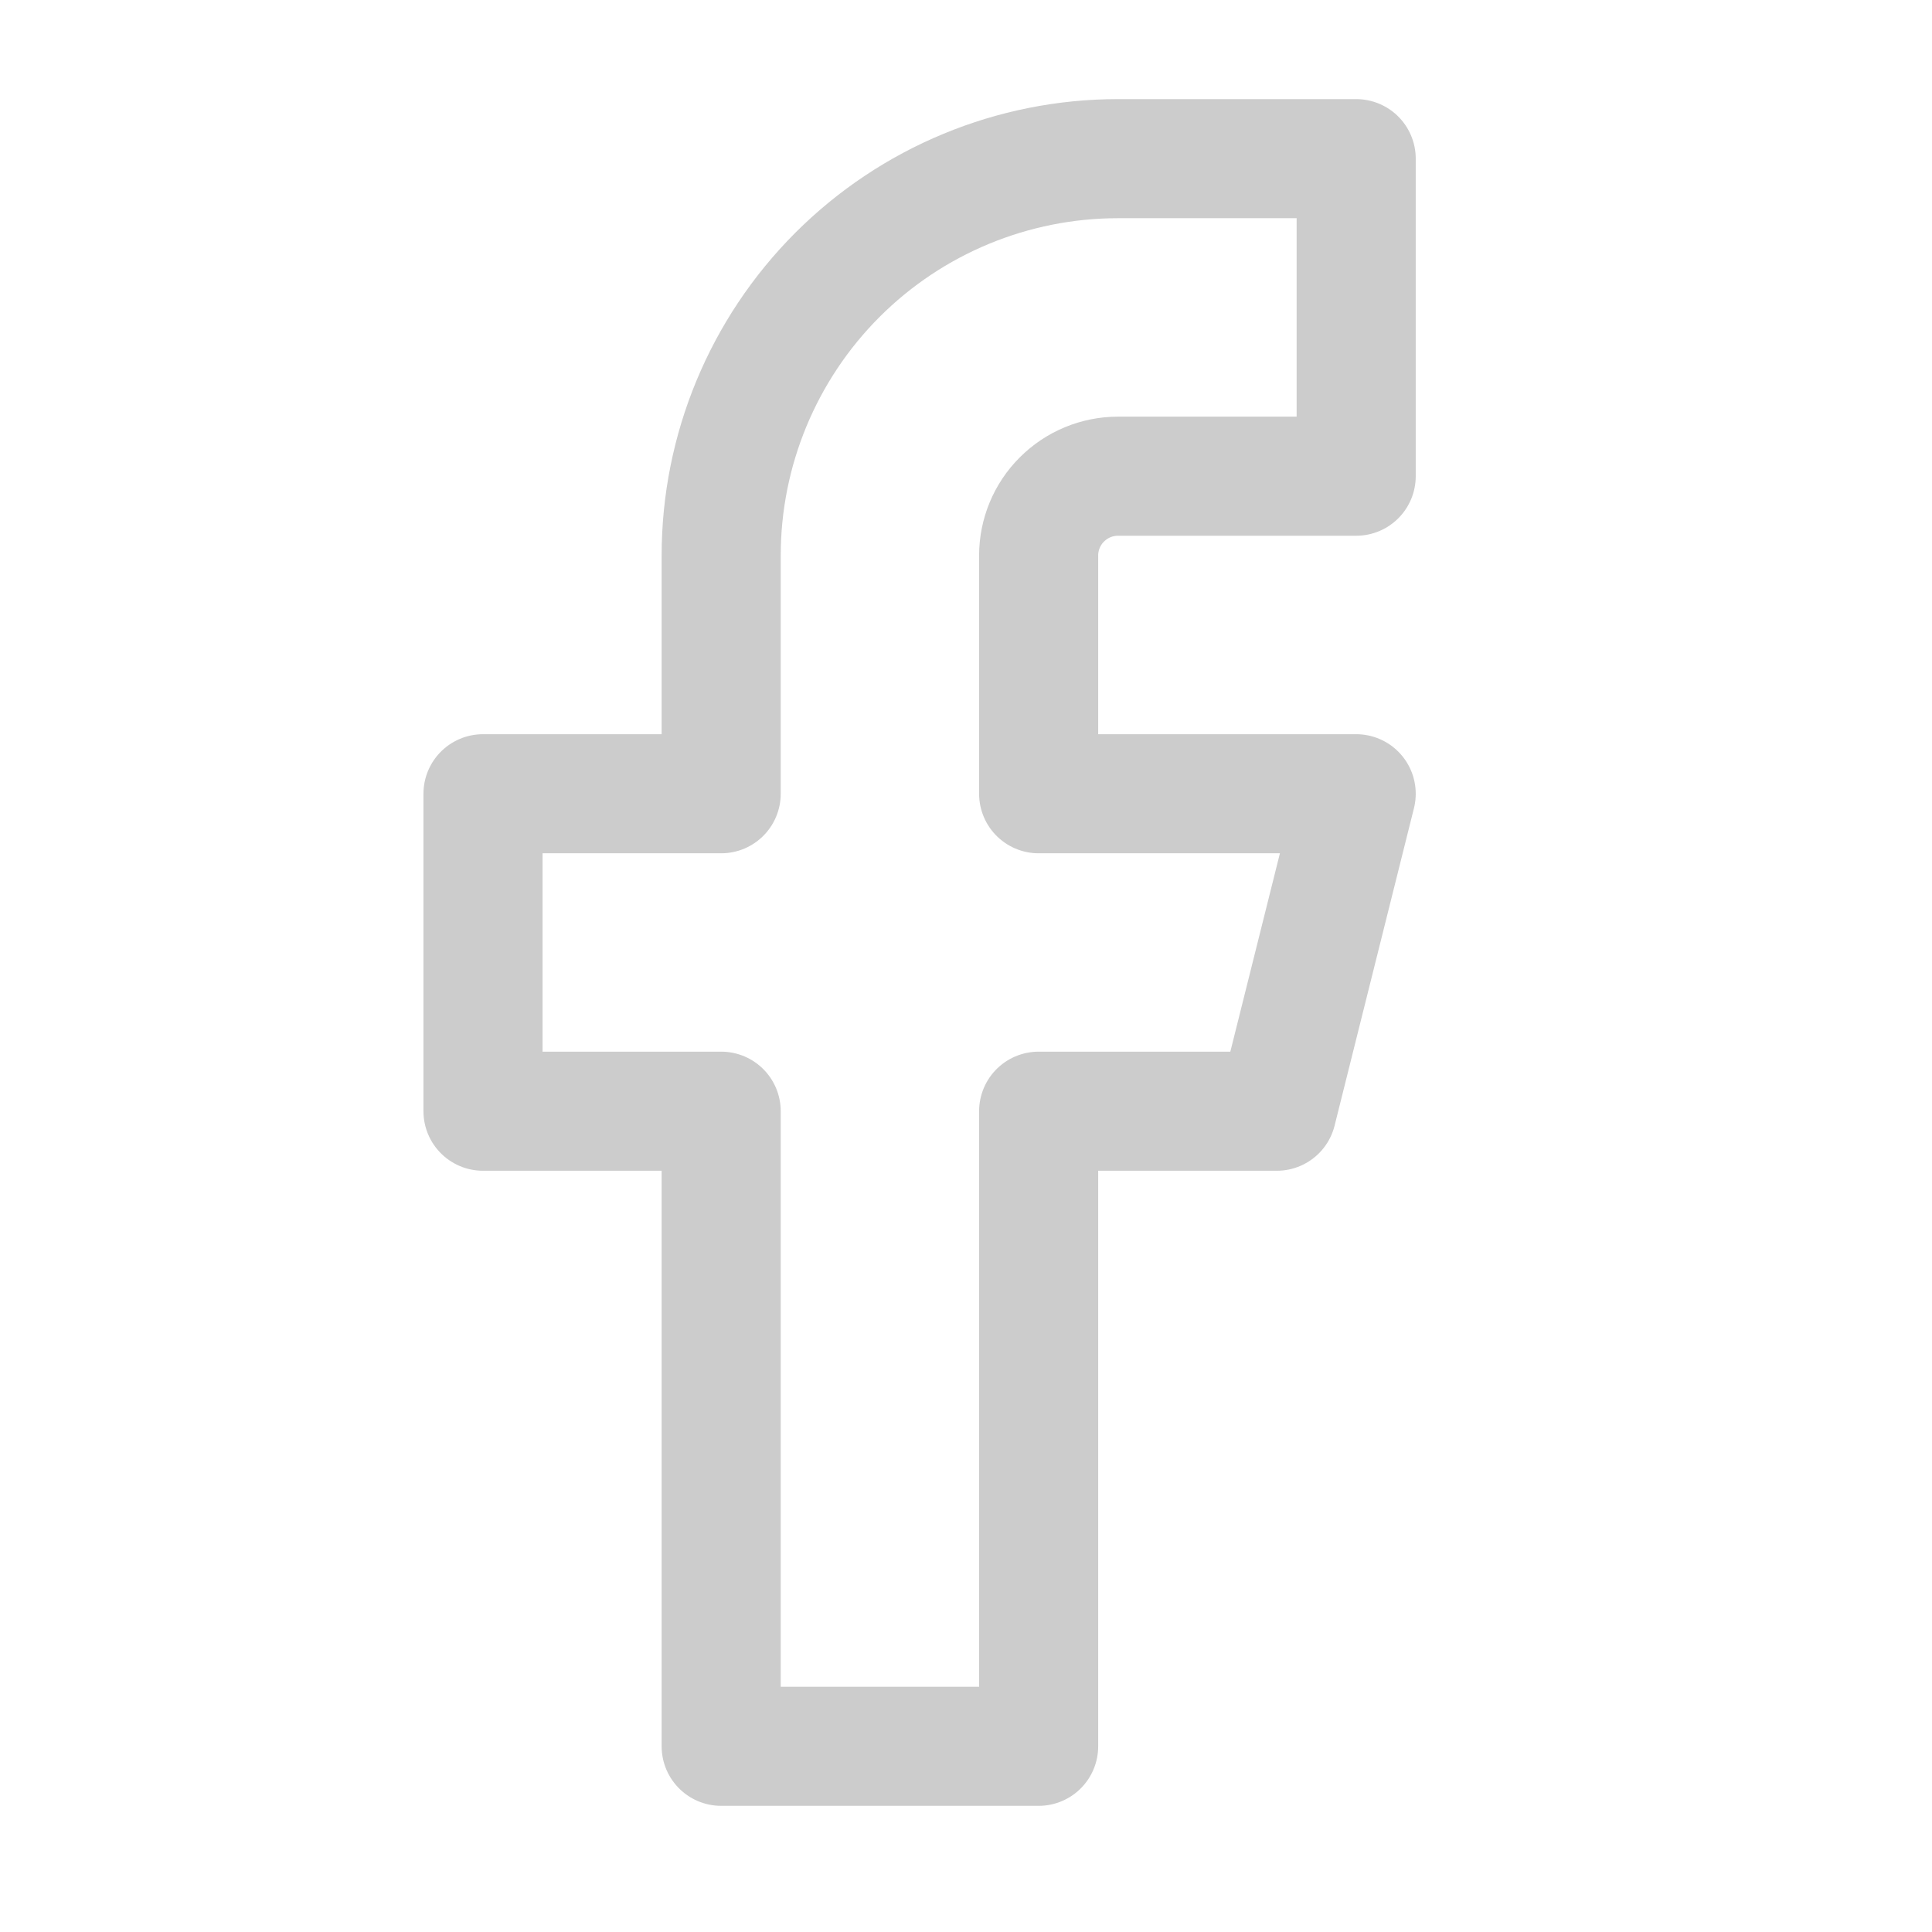
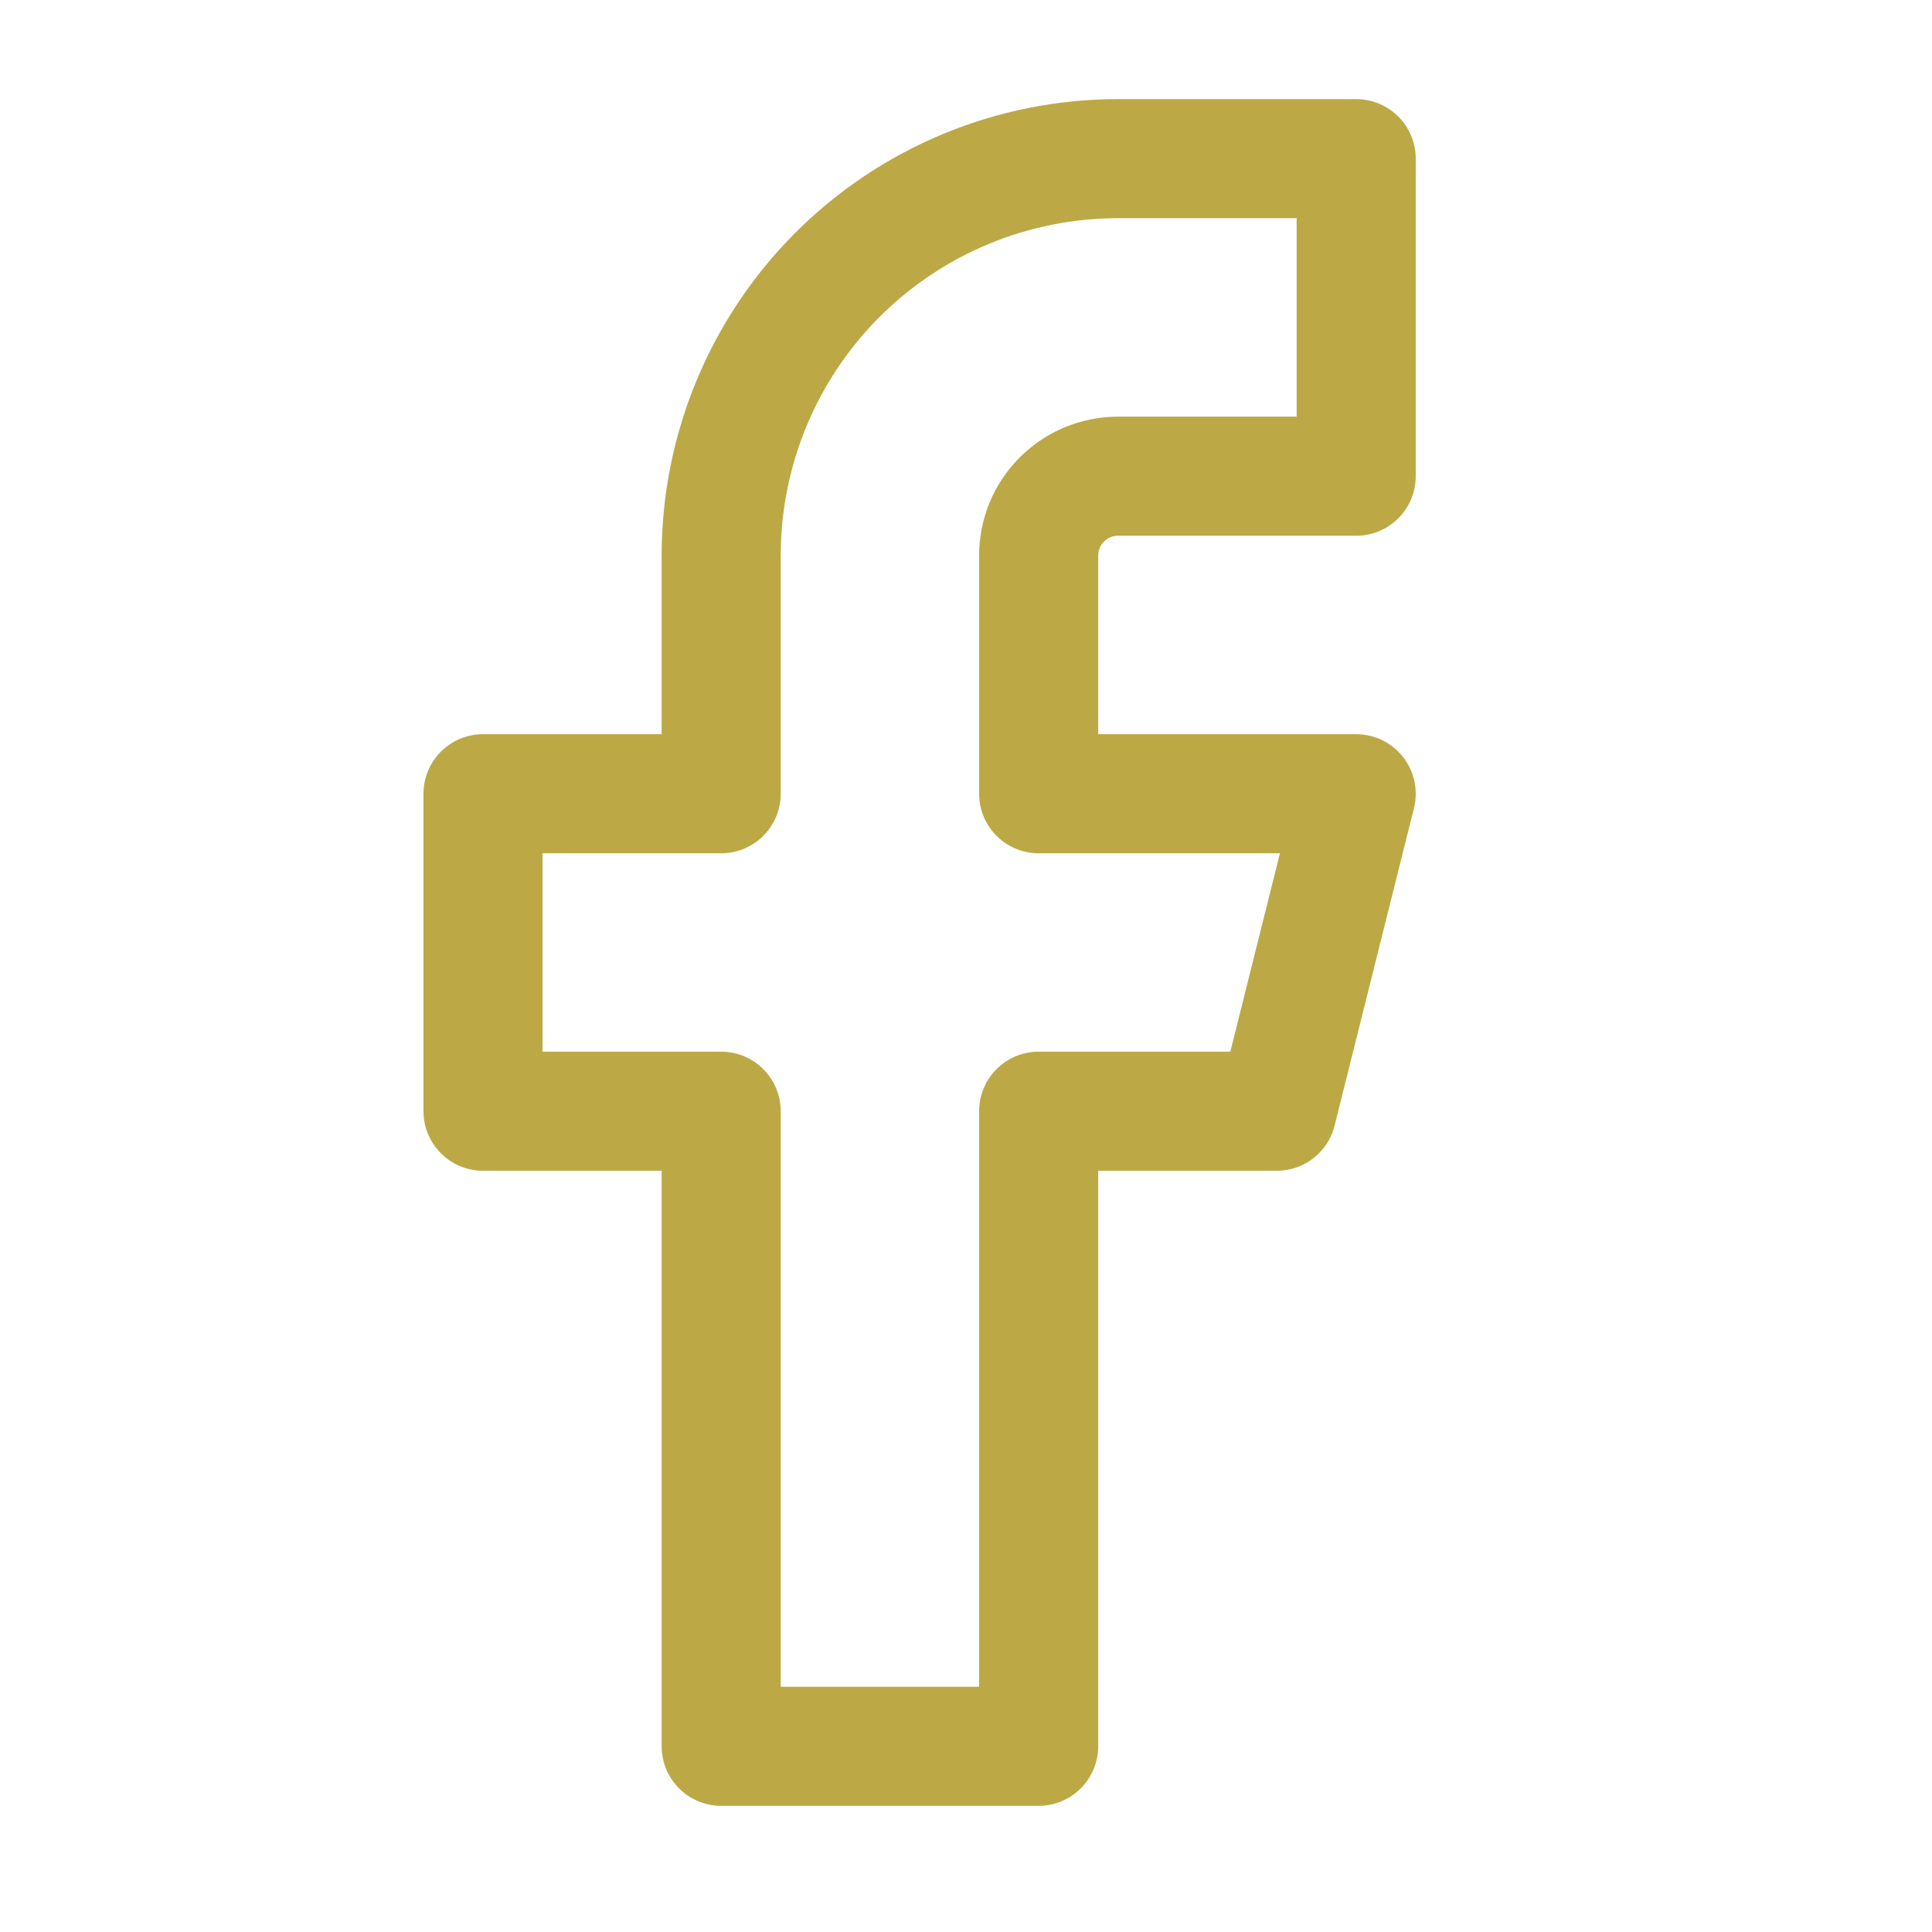
<svg xmlns="http://www.w3.org/2000/svg" width="25" height="25" viewBox="0 0 25 25" fill="none">
-   <path d="M17.549 2.053L14.467 2.053C13.105 2.053 11.799 2.594 10.836 3.557C9.873 4.521 9.332 5.827 9.332 7.189L9.332 10.271H6.25L6.25 14.379H9.332L9.332 22.597H13.44L13.44 14.379H16.522L17.549 10.271H13.44V7.189C13.44 6.917 13.548 6.655 13.741 6.463C13.934 6.27 14.195 6.162 14.467 6.162L17.549 6.162V2.053Z" stroke="#BBBBBB" stroke-opacity="0.75" stroke-width="1.541" stroke-linecap="round" stroke-linejoin="round" />
+   <path d="M17.549 2.053L14.467 2.053C13.105 2.053 11.799 2.594 10.836 3.557C9.873 4.521 9.332 5.827 9.332 7.189L9.332 10.271H6.25L6.25 14.379H9.332L9.332 22.597H13.44L13.44 14.379H16.522L17.549 10.271H13.44V7.189C13.44 6.917 13.548 6.655 13.741 6.463C13.934 6.27 14.195 6.162 14.467 6.162L17.549 6.162V2.053Z" stroke="#A58C09" stroke-opacity="0.75" stroke-width="1.541" stroke-linecap="round" stroke-linejoin="round" />
</svg>
